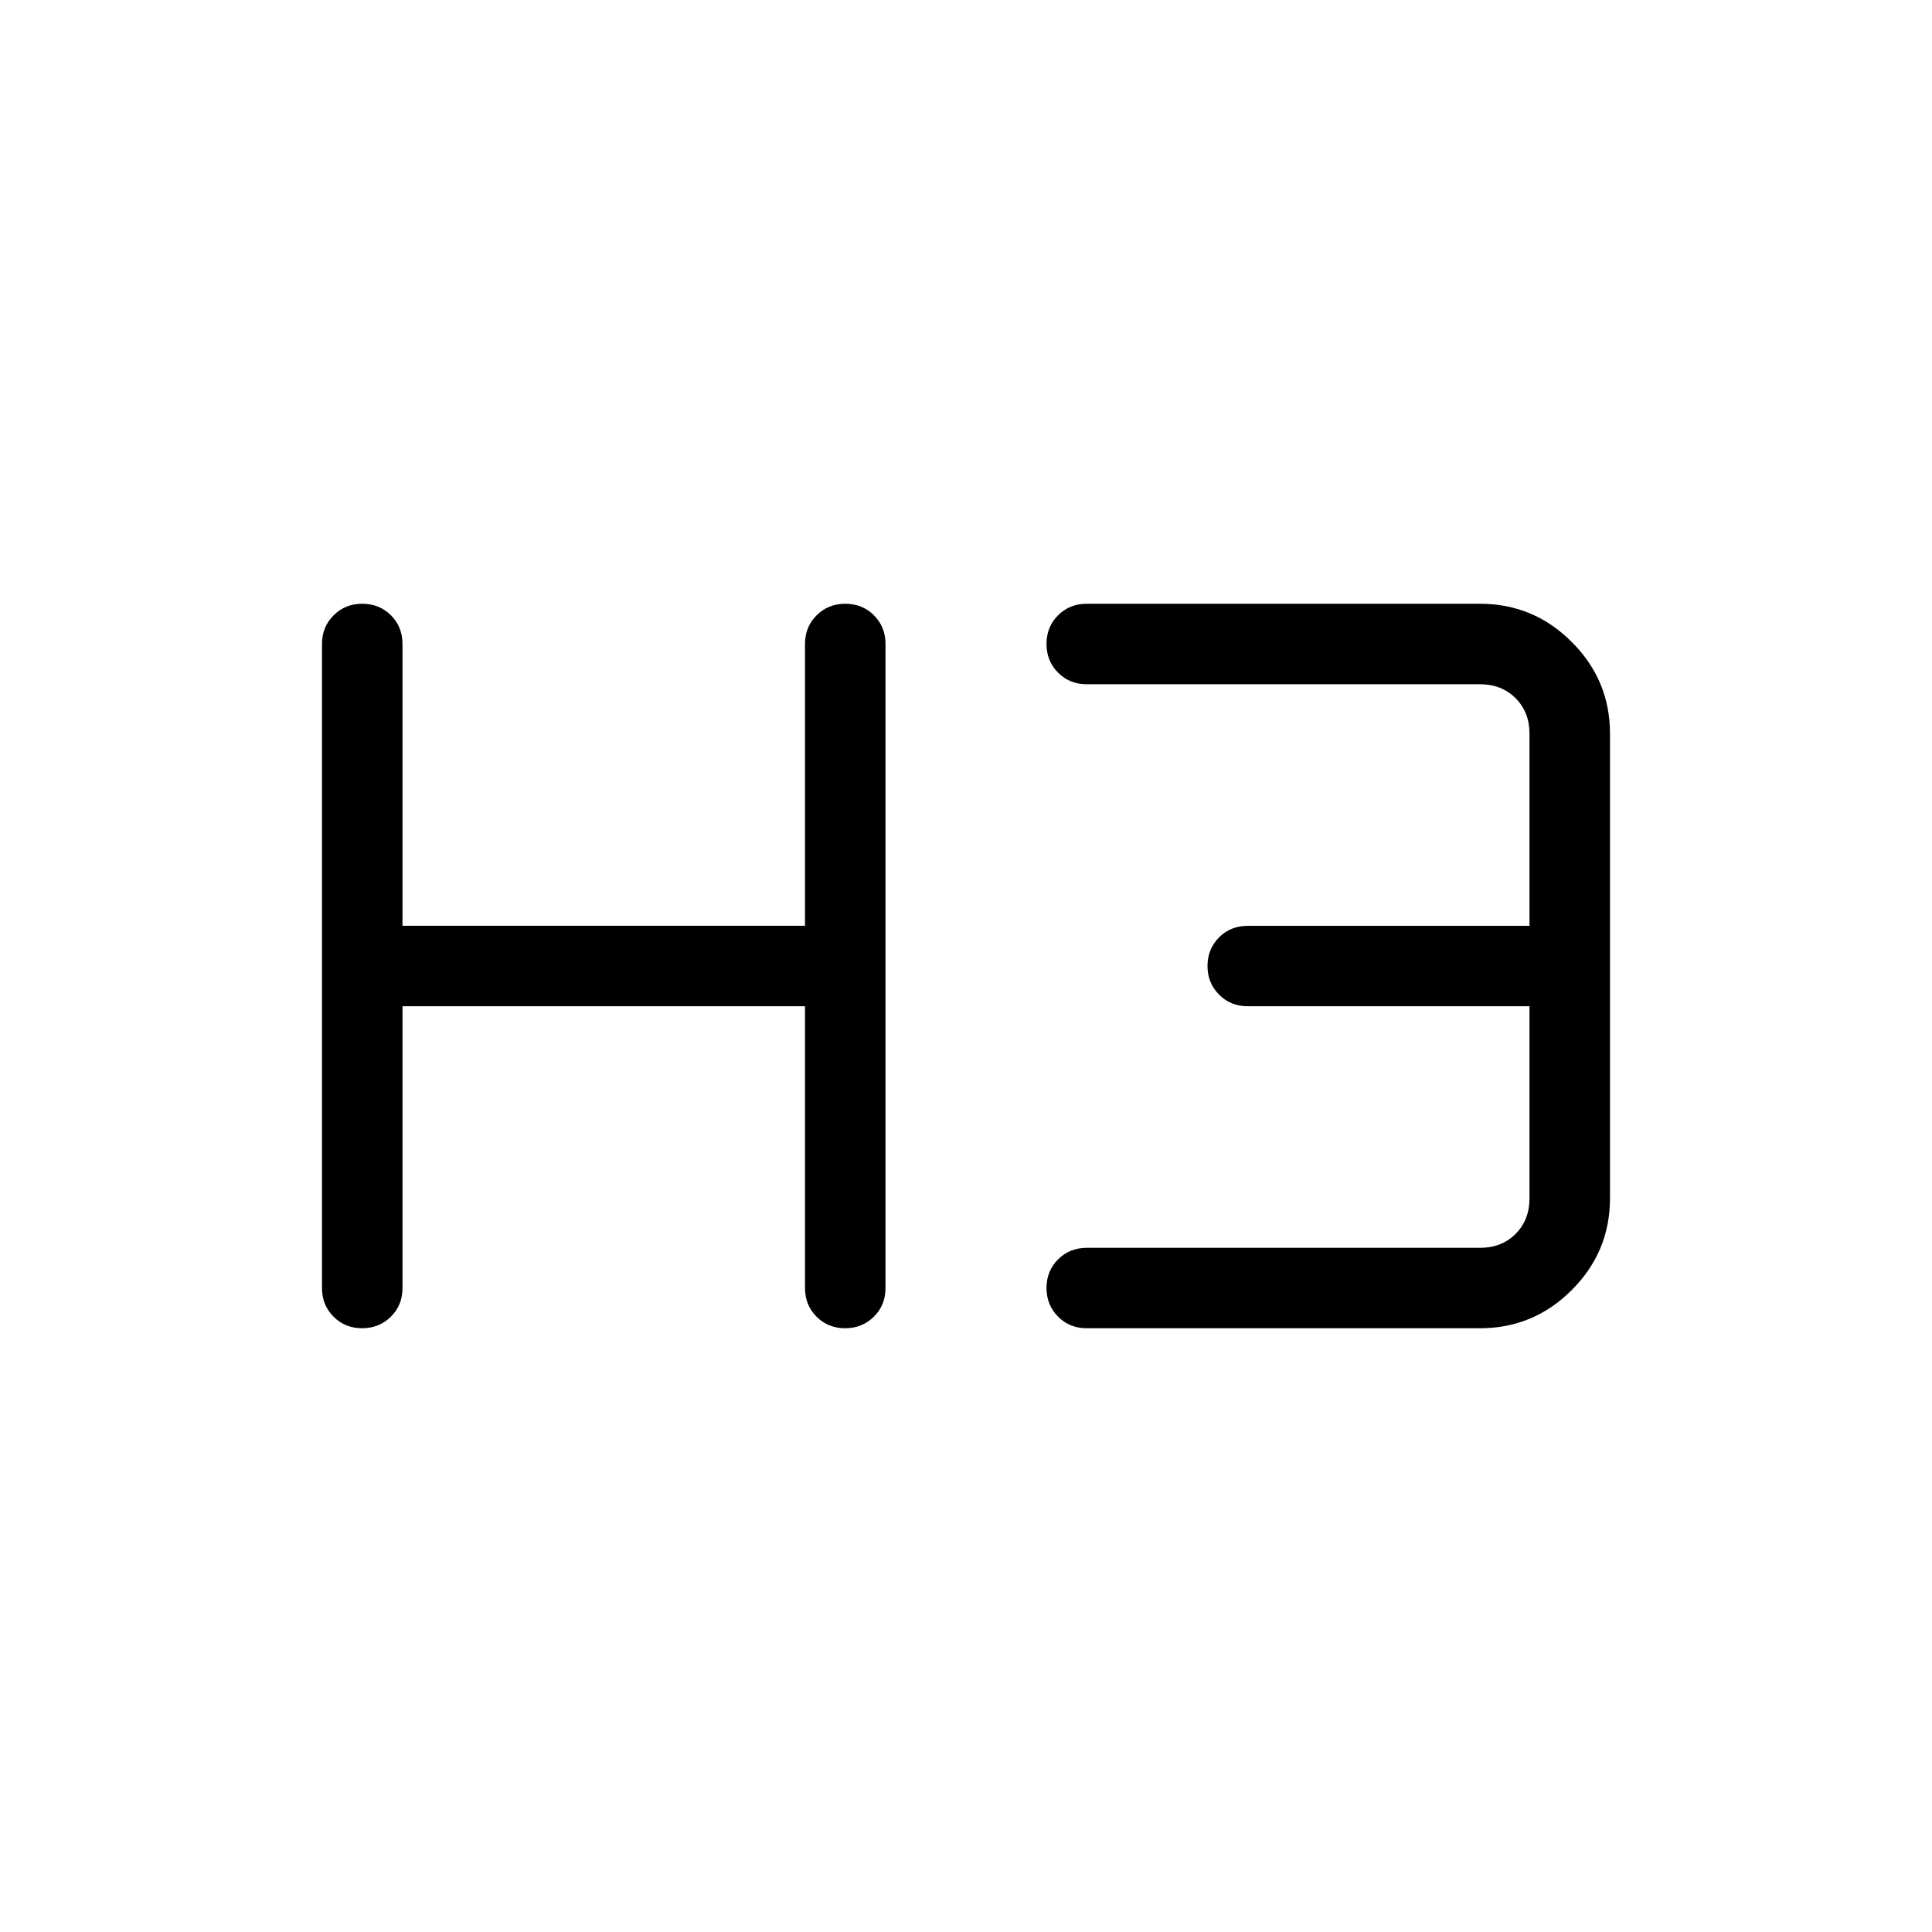
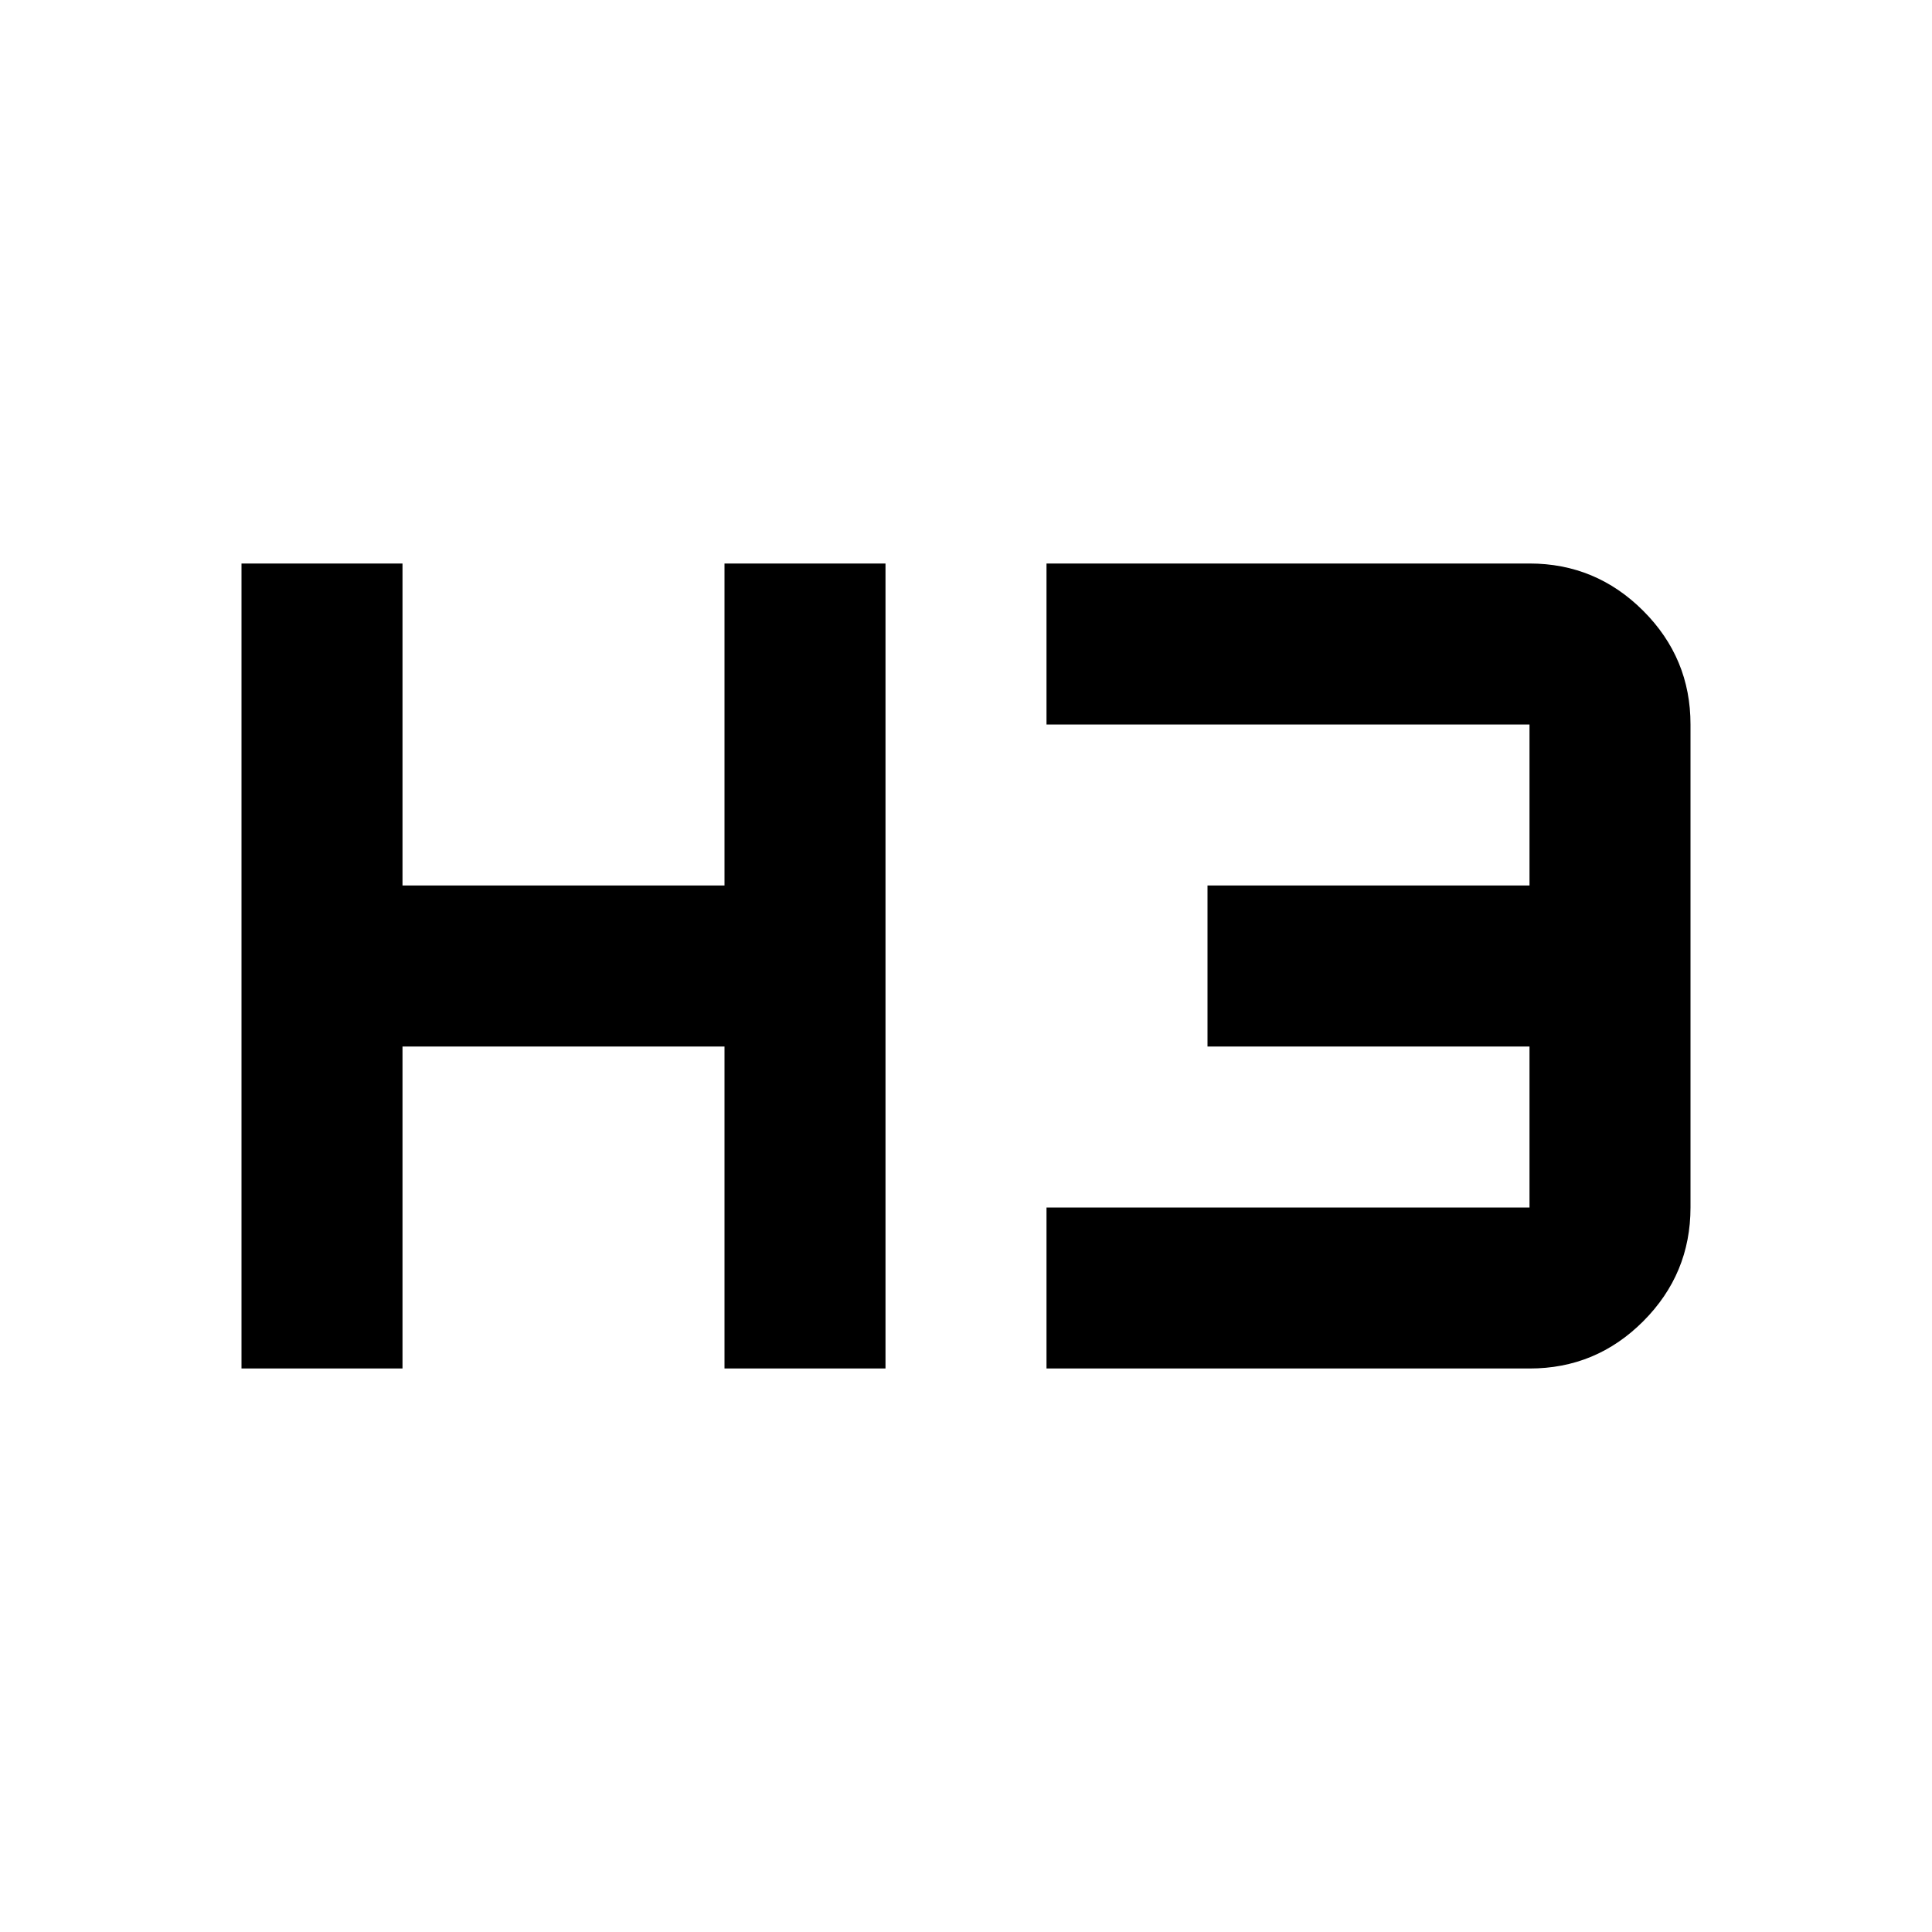
<svg xmlns="http://www.w3.org/2000/svg" viewBox="0 0 24 24">
-   <path fill="currentColor" d="M4.5 16.5q-.213 0-.357-.144Q4 16.213 4 16V8q0-.213.144-.356q.144-.144.357-.144q.212 0 .356.144Q5 7.788 5 8v3.5h5V8q0-.213.144-.356q.144-.144.357-.144q.212 0 .356.144Q11 7.788 11 8v8q0 .213-.144.356t-.357.144q-.212 0-.356-.144Q10 16.213 10 16v-3.5H5V16q0 .213-.144.356t-.357.144m9.001 0q-.213 0-.356-.144Q13 16.212 13 16t.144-.356q.144-.143.356-.143h4.885q.269 0 .442-.173t.173-.442V12.5h-3.5q-.213 0-.356-.144Q15 12.212 15 12t.144-.356q.144-.143.356-.143H19V9.115q0-.269-.173-.442t-.442-.173H13.5q-.213 0-.356-.144Q13 8.212 13 7.999t.144-.356q.144-.143.356-.143h4.885q.666 0 1.14.475q.475.474.475 1.14v5.77q0 .666-.475 1.14q-.474.475-1.14.475z" />
+   <path fill="currentColor" d="M3 17V7h2v4h4V7h2v10H9v-4H5v4zm10 0v-2h6v-2h-4v-2h4V9h-6V7h6q.825 0 1.413.588T21 9v6q0 .825-.587 1.413T19 17z" />
</svg>
